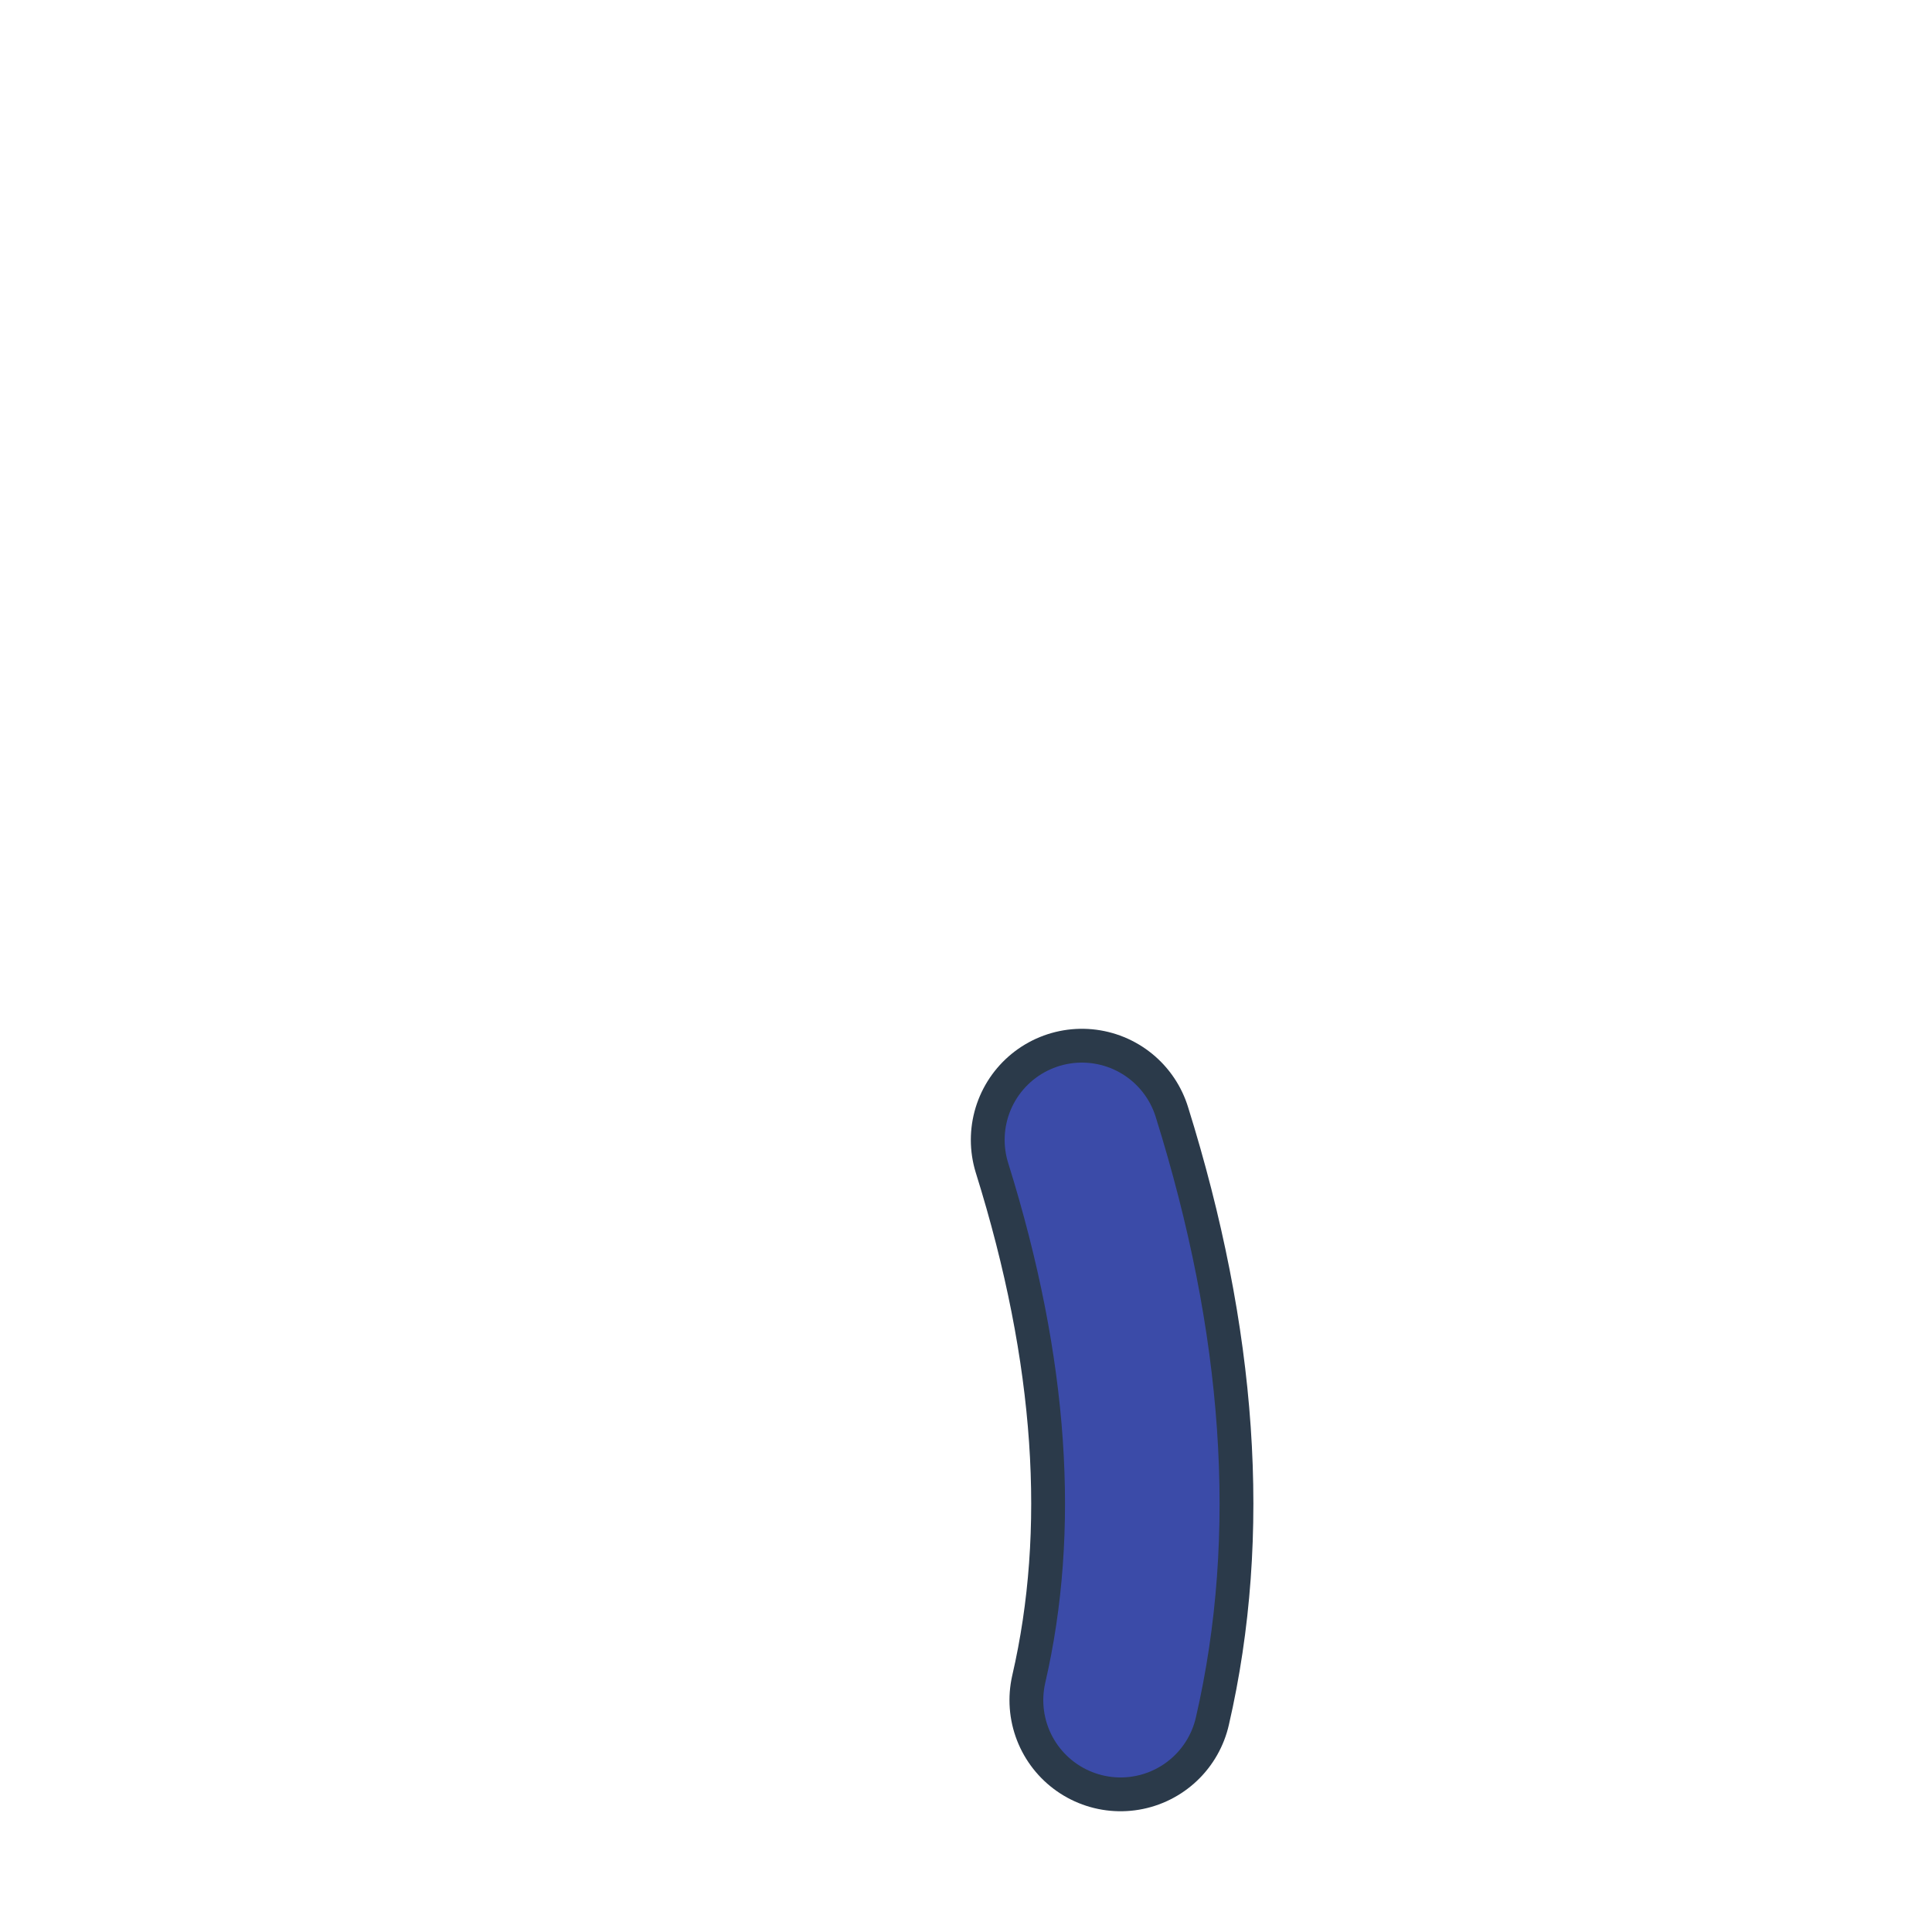
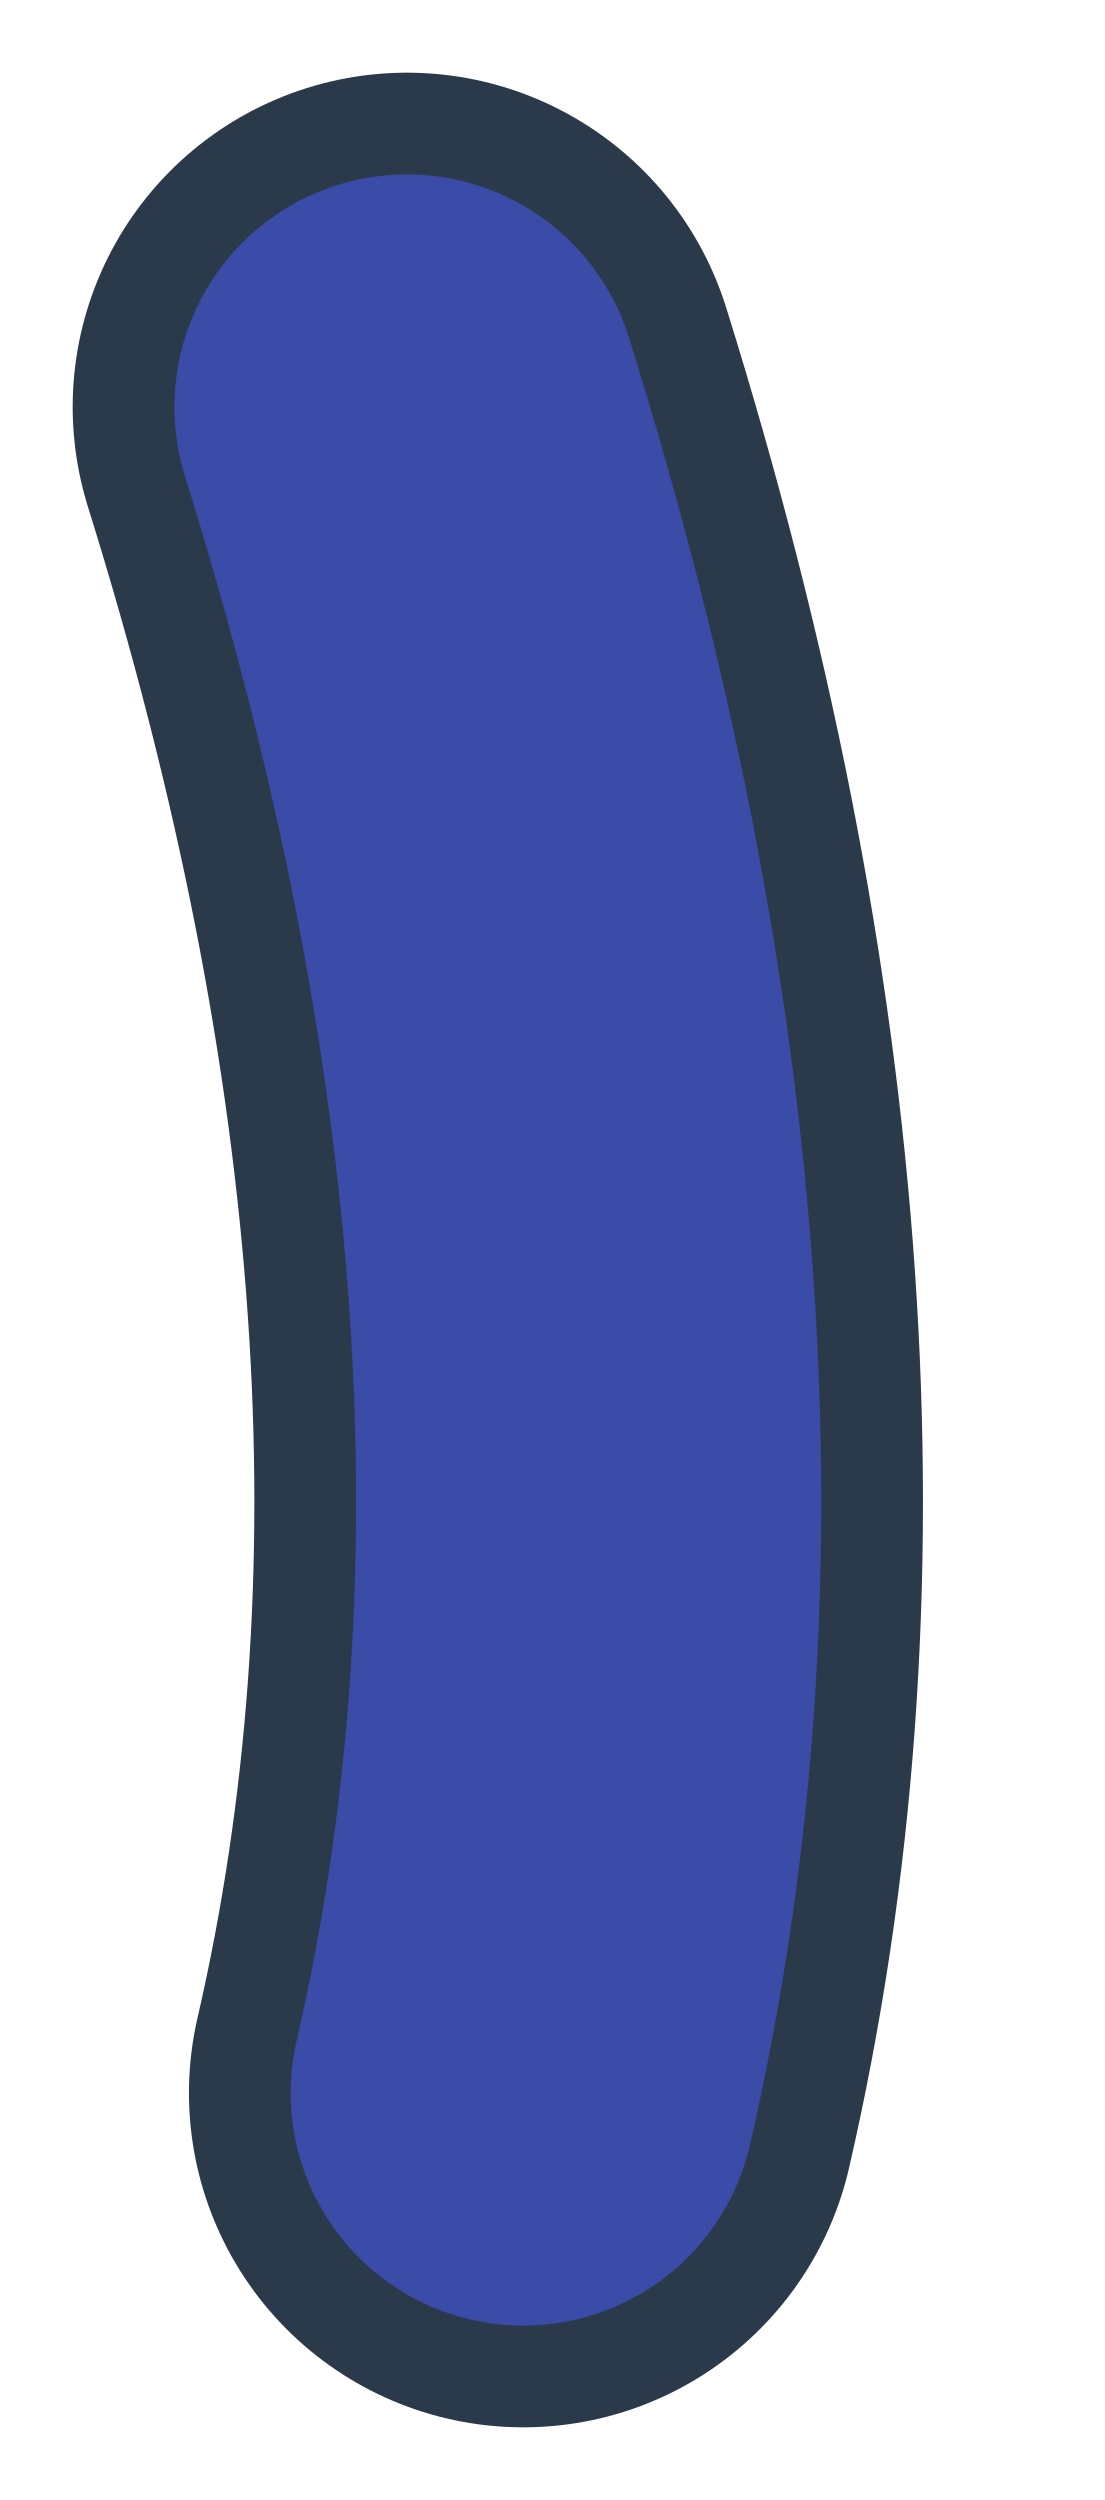
- <svg xmlns="http://www.w3.org/2000/svg" width="200" height="200" viewBox="0 0 200 200">
+ <svg xmlns="http://www.w3.org/2000/svg" width="38" height="86" viewBox="98 104 38 86">
  <g stroke-linejoin="round" stroke-linecap="round">
    <path d="M112 118 Q122 150 116 176" stroke="#2B3A4A" stroke-width="23" fill="none" />
    <path d="M112 118 Q122 150 116 176" stroke="#3B4BA8" stroke-width="16" fill="none" />
  </g>
</svg>
